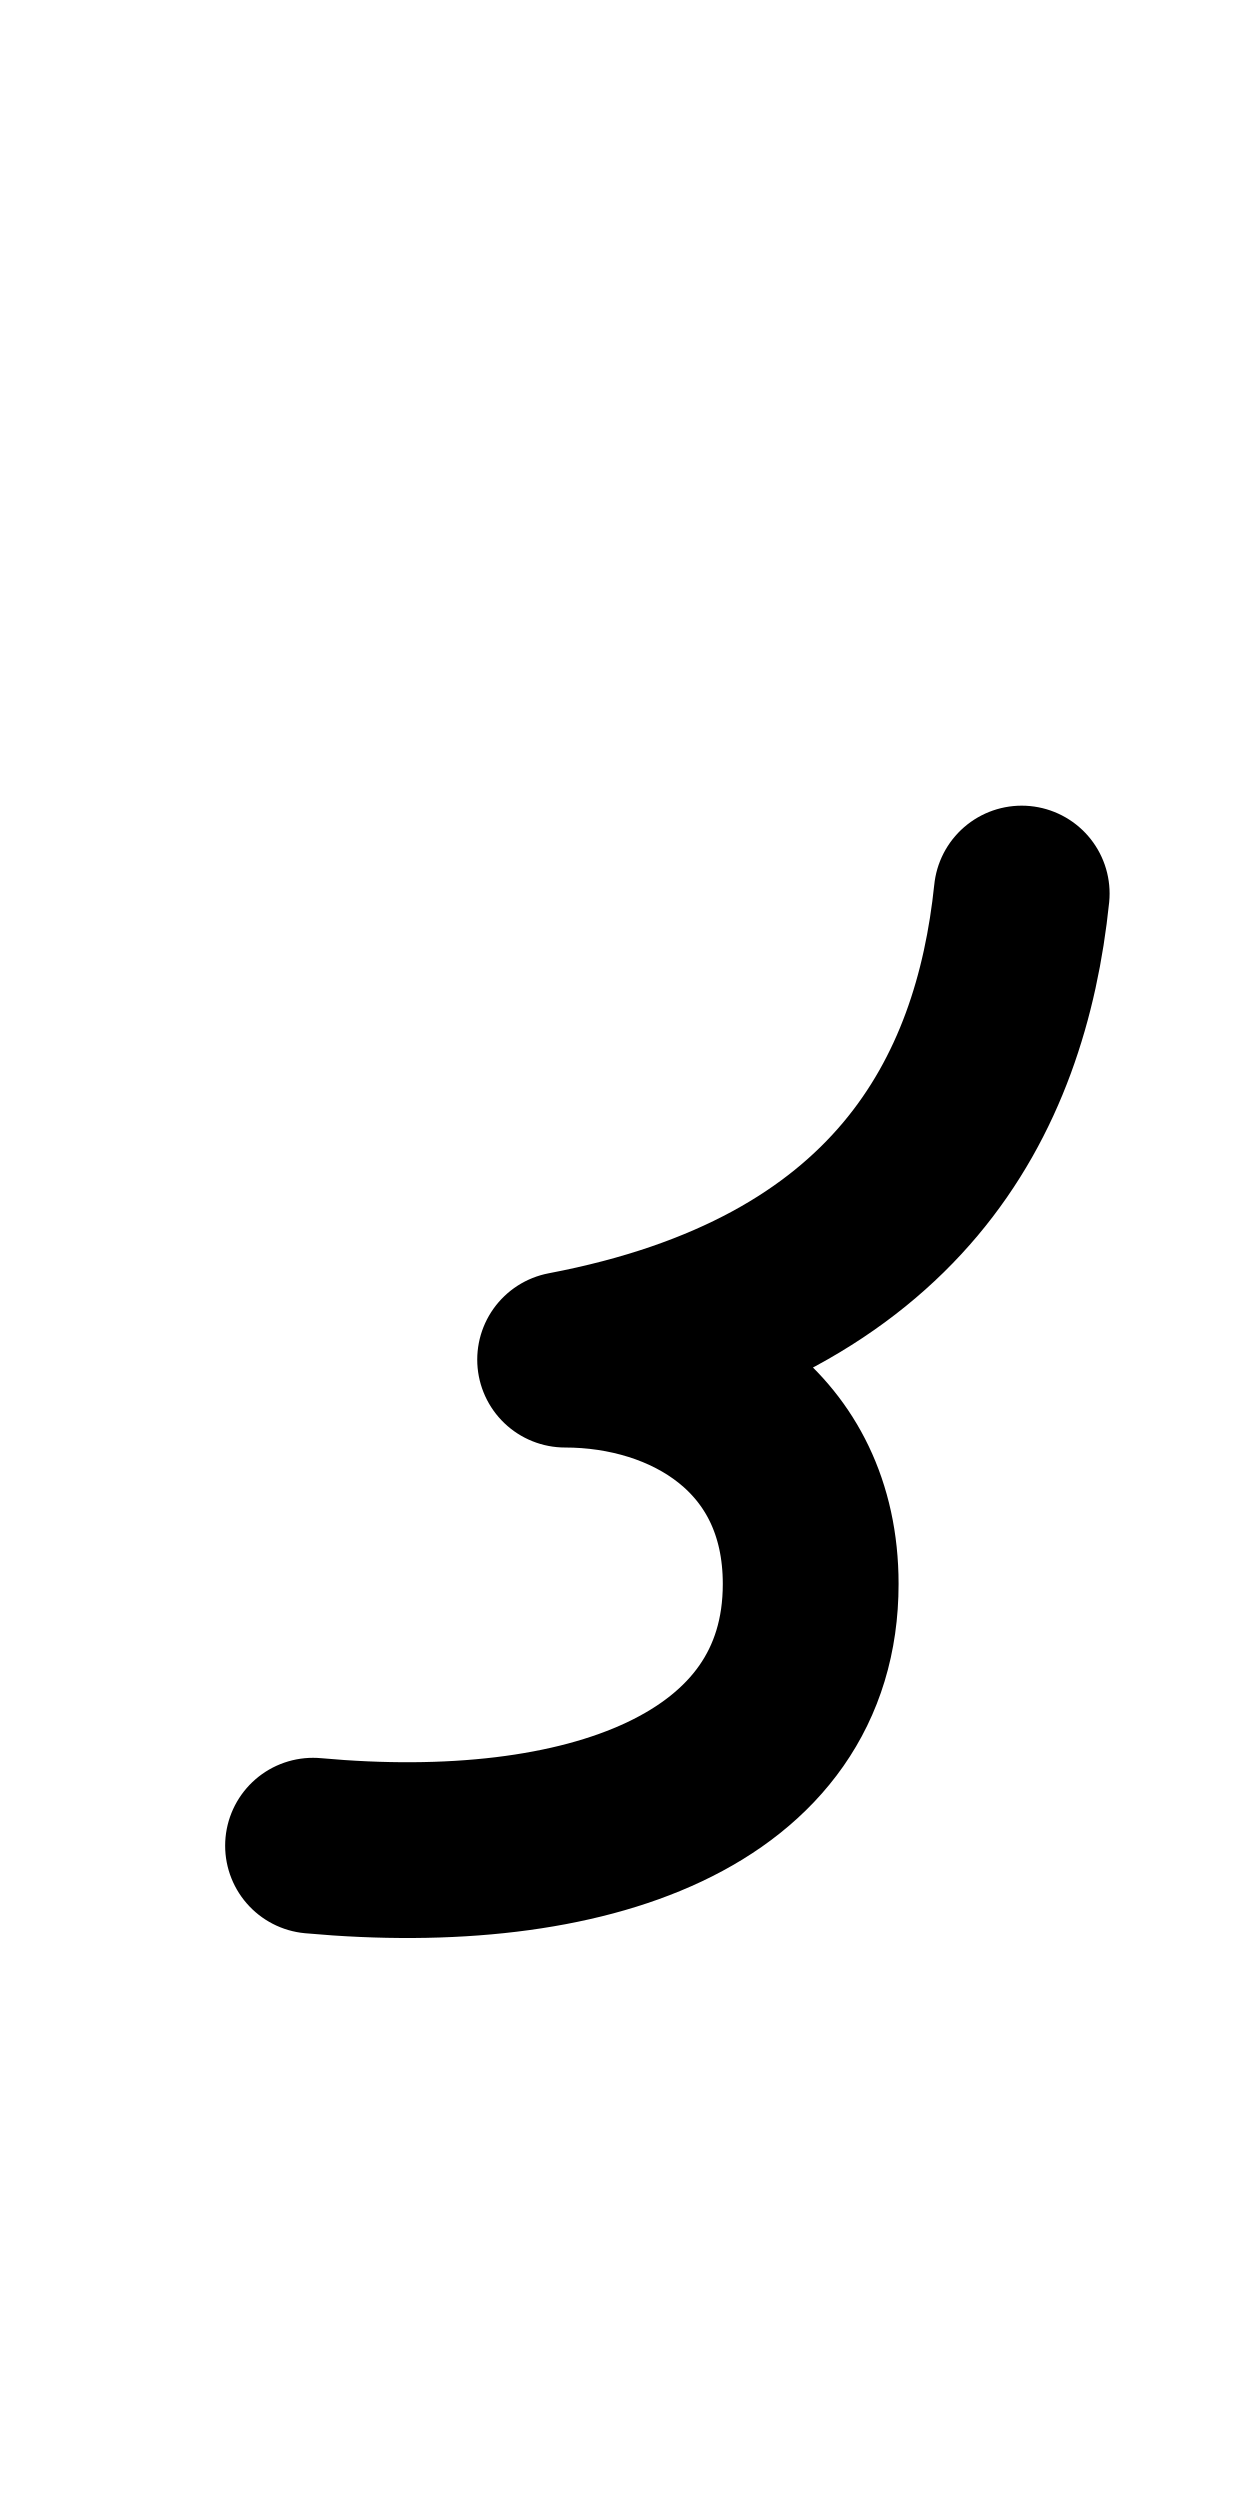
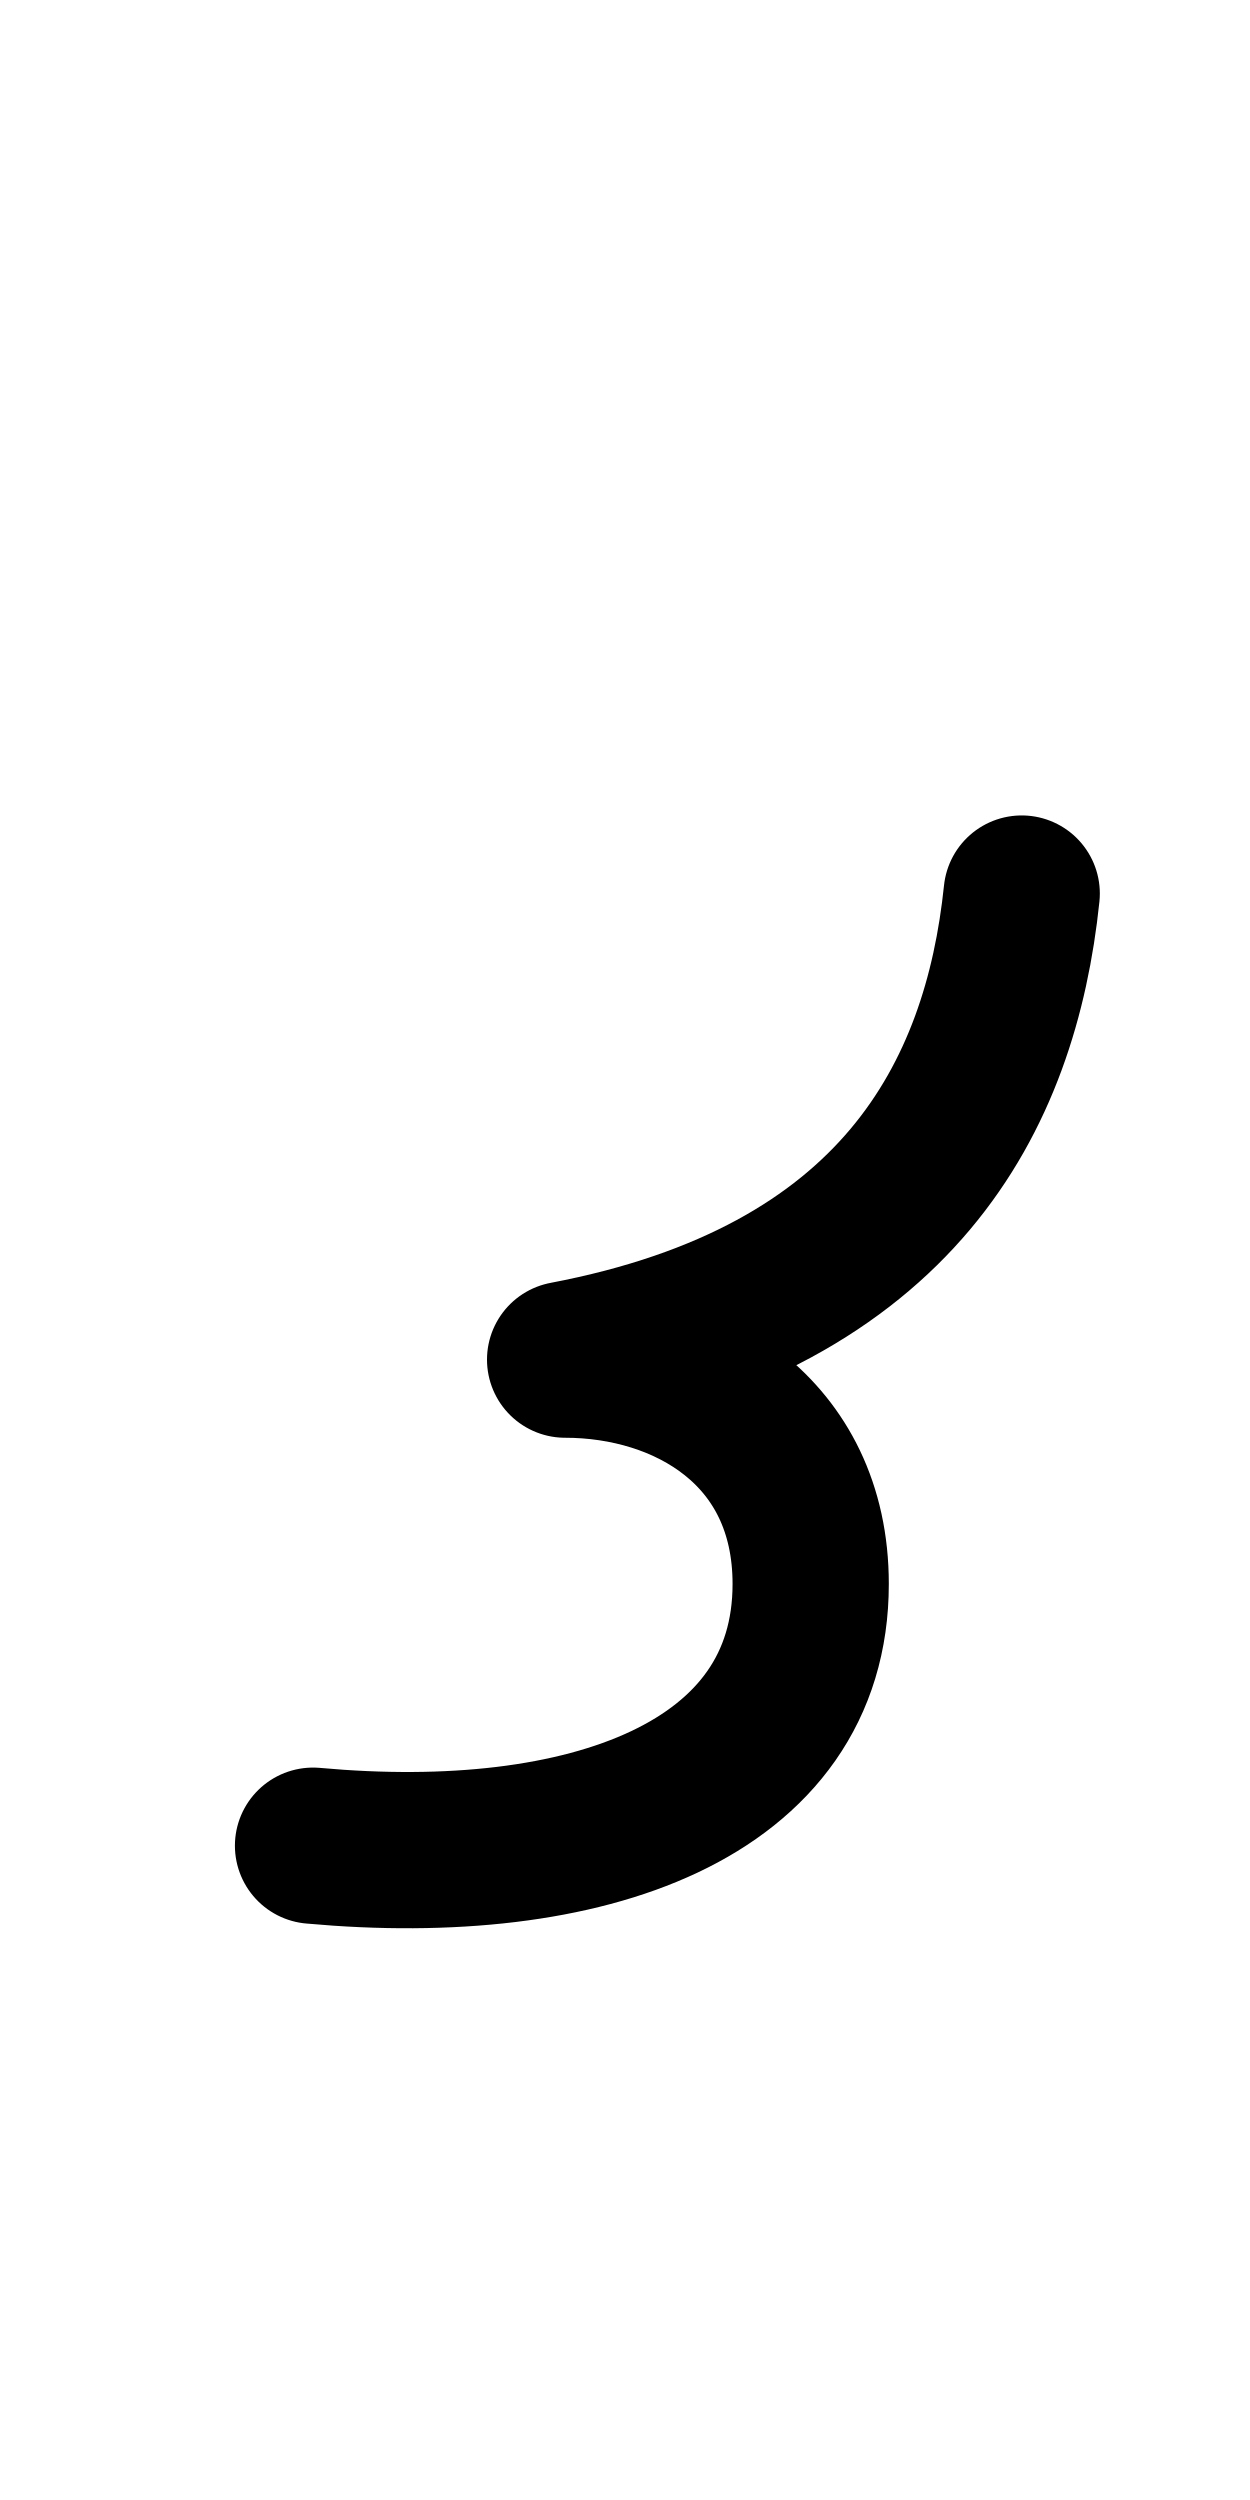
<svg xmlns="http://www.w3.org/2000/svg" version="1.1" viewBox="-10 0 1024 2048" id="svg2" width="1024" height="2048">
  <defs id="defs10" />
  <g id="g4720" transform="matrix(1.0663,0,0,-1.0663,68.33568,1499.684)" style="opacity:0.451" />
  <g transform="matrix(1,0,0,-1,0,1418)" id="g4" />
-   <path style="opacity:1;fill:none;fill-rule:evenodd;stroke:#000000;stroke-width:144;stroke-linecap:round;stroke-linejoin:round;stroke-miterlimit:4;stroke-dasharray:none;stroke-opacity:1" d="m 826.983,732 c -17.32,166.7 -101.341,329.991 -374.035,381.808 99.66,0 201.167,57.973 201.167,183.778 0,169.817 -183.887,234.829 -407.675,214.413" id="path4732" />
+   <path style="opacity:1;fill:none;fill-rule:evenodd;stroke:#000000;stroke-width:128;stroke-linecap:round;stroke-linejoin:round;stroke-miterlimit:4;stroke-dasharray:none;stroke-opacity:1" d="m 826.983,732 c -17.32,166.7 -101.341,329.991 -374.035,381.808 99.66,0 201.167,57.973 201.167,183.778 0,169.817 -183.887,234.829 -407.675,214.413" id="path4732" />
</svg>
